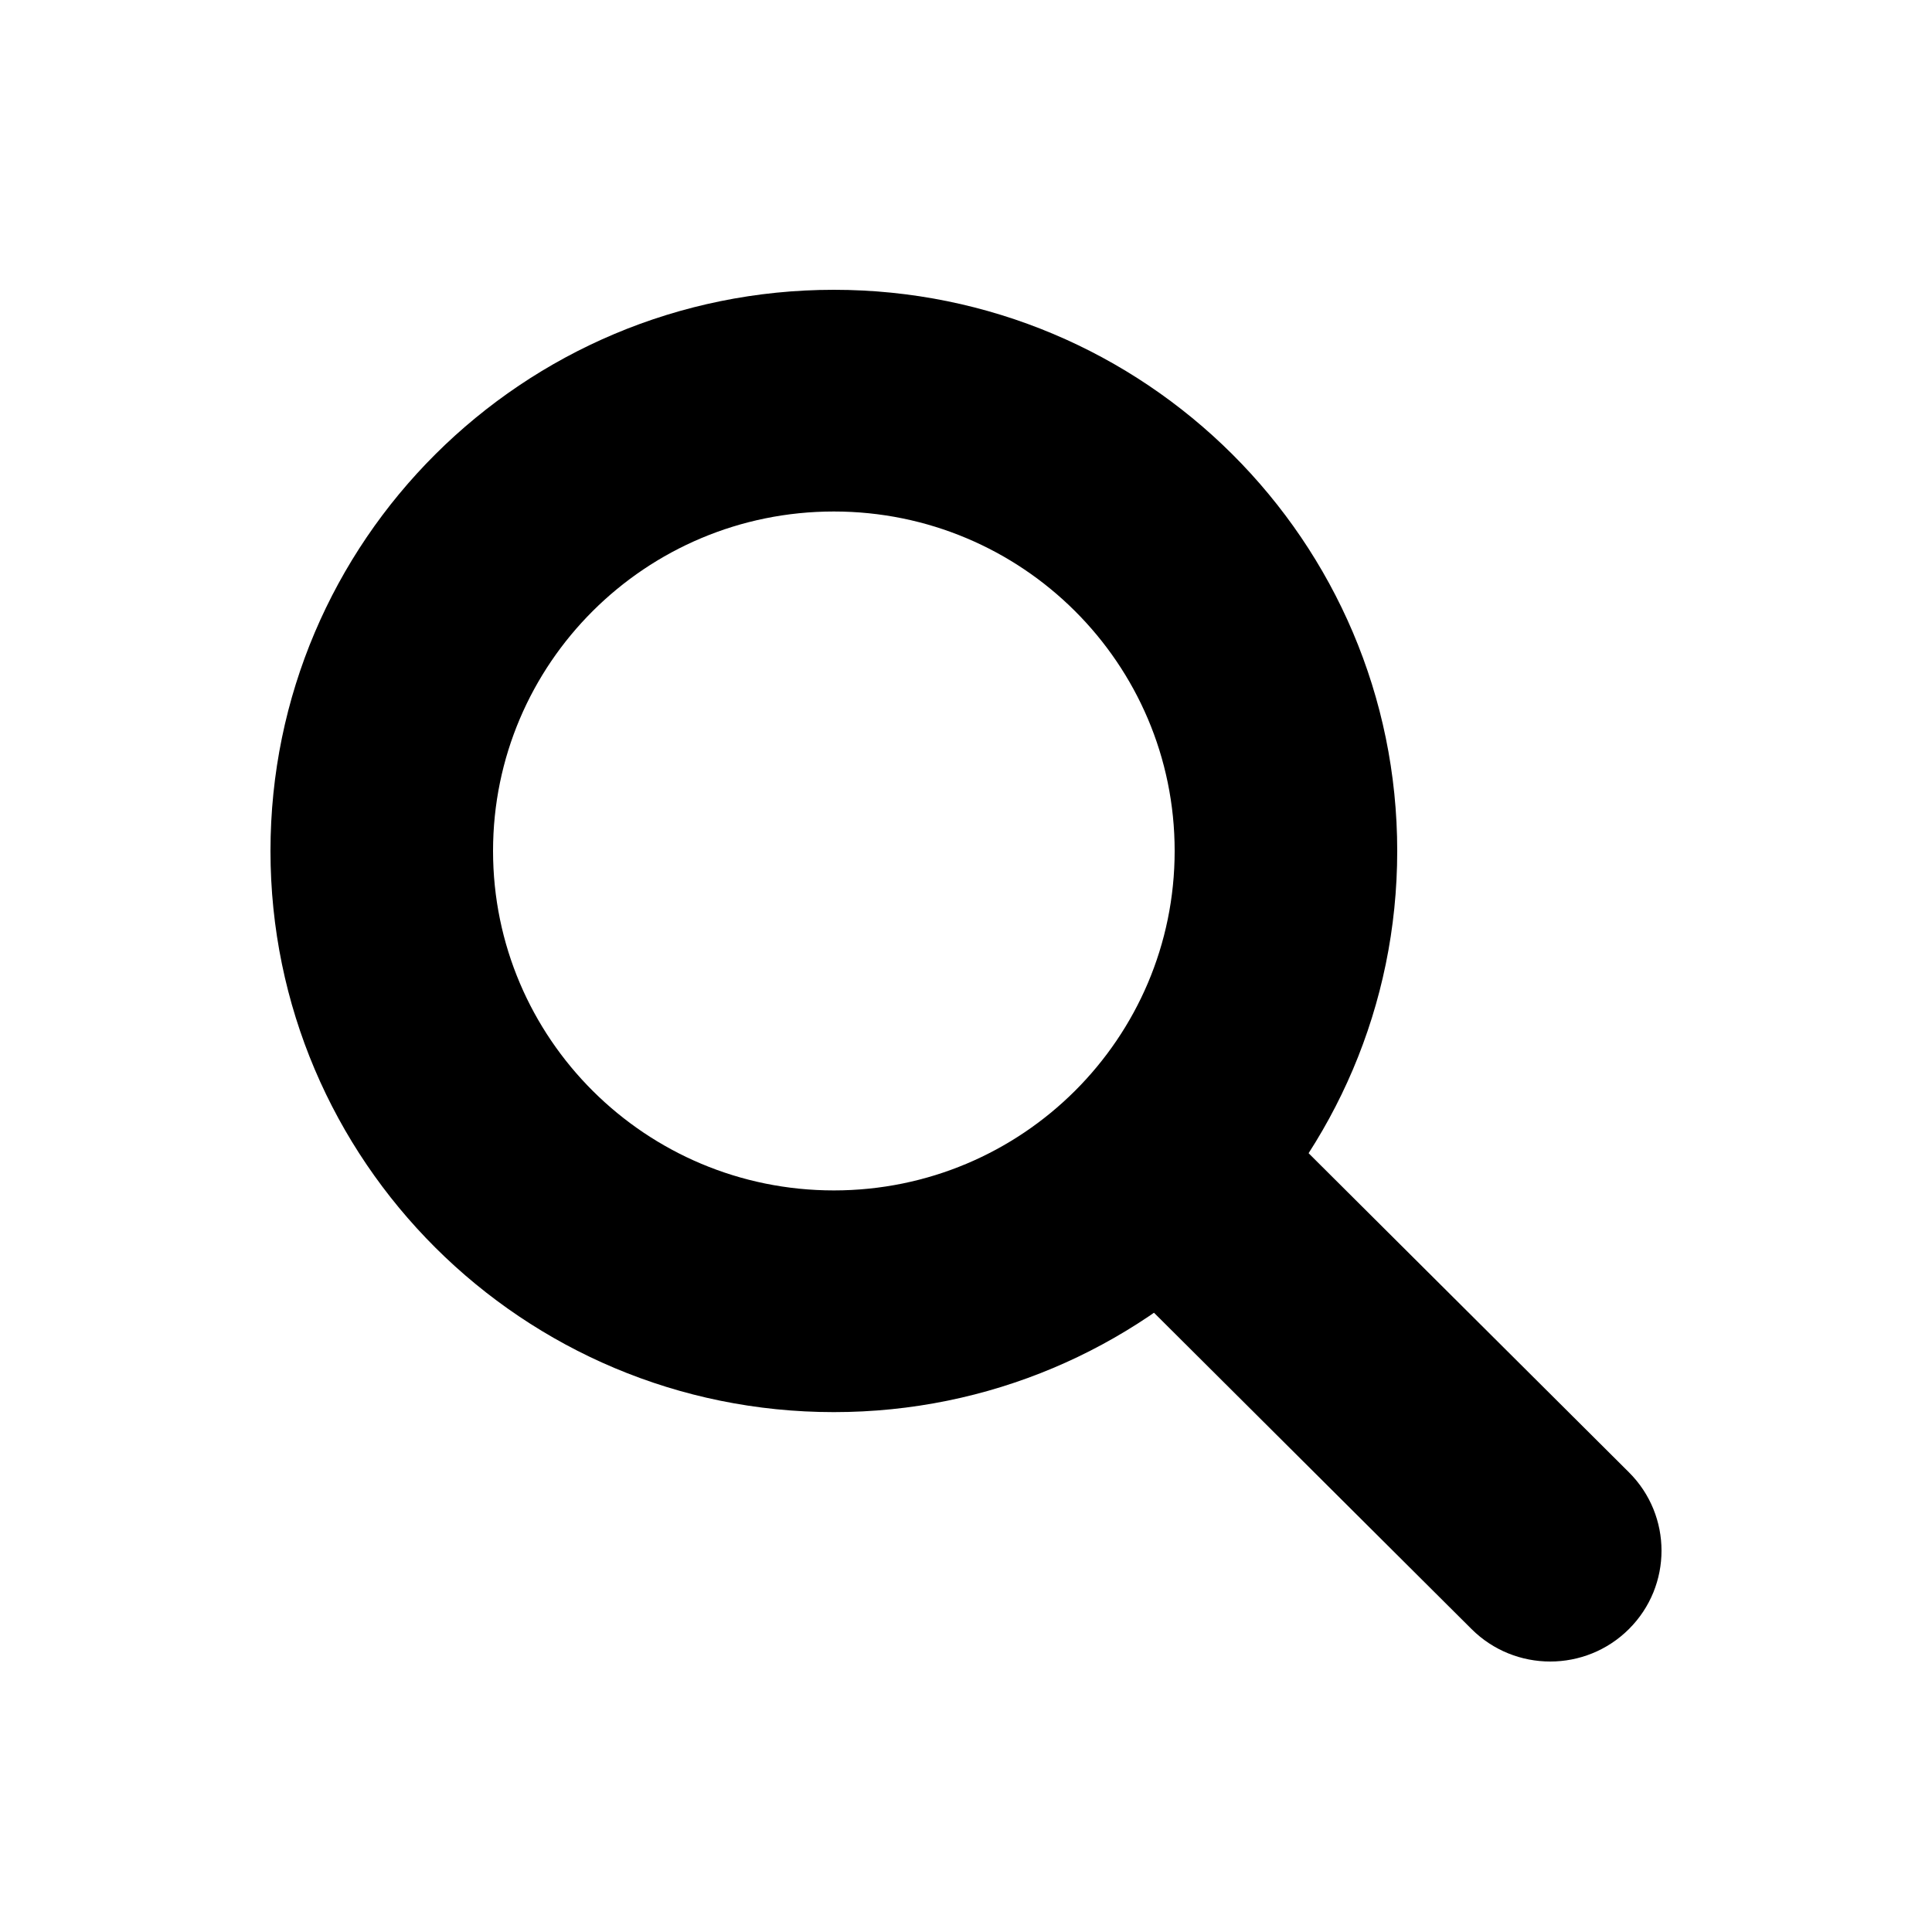
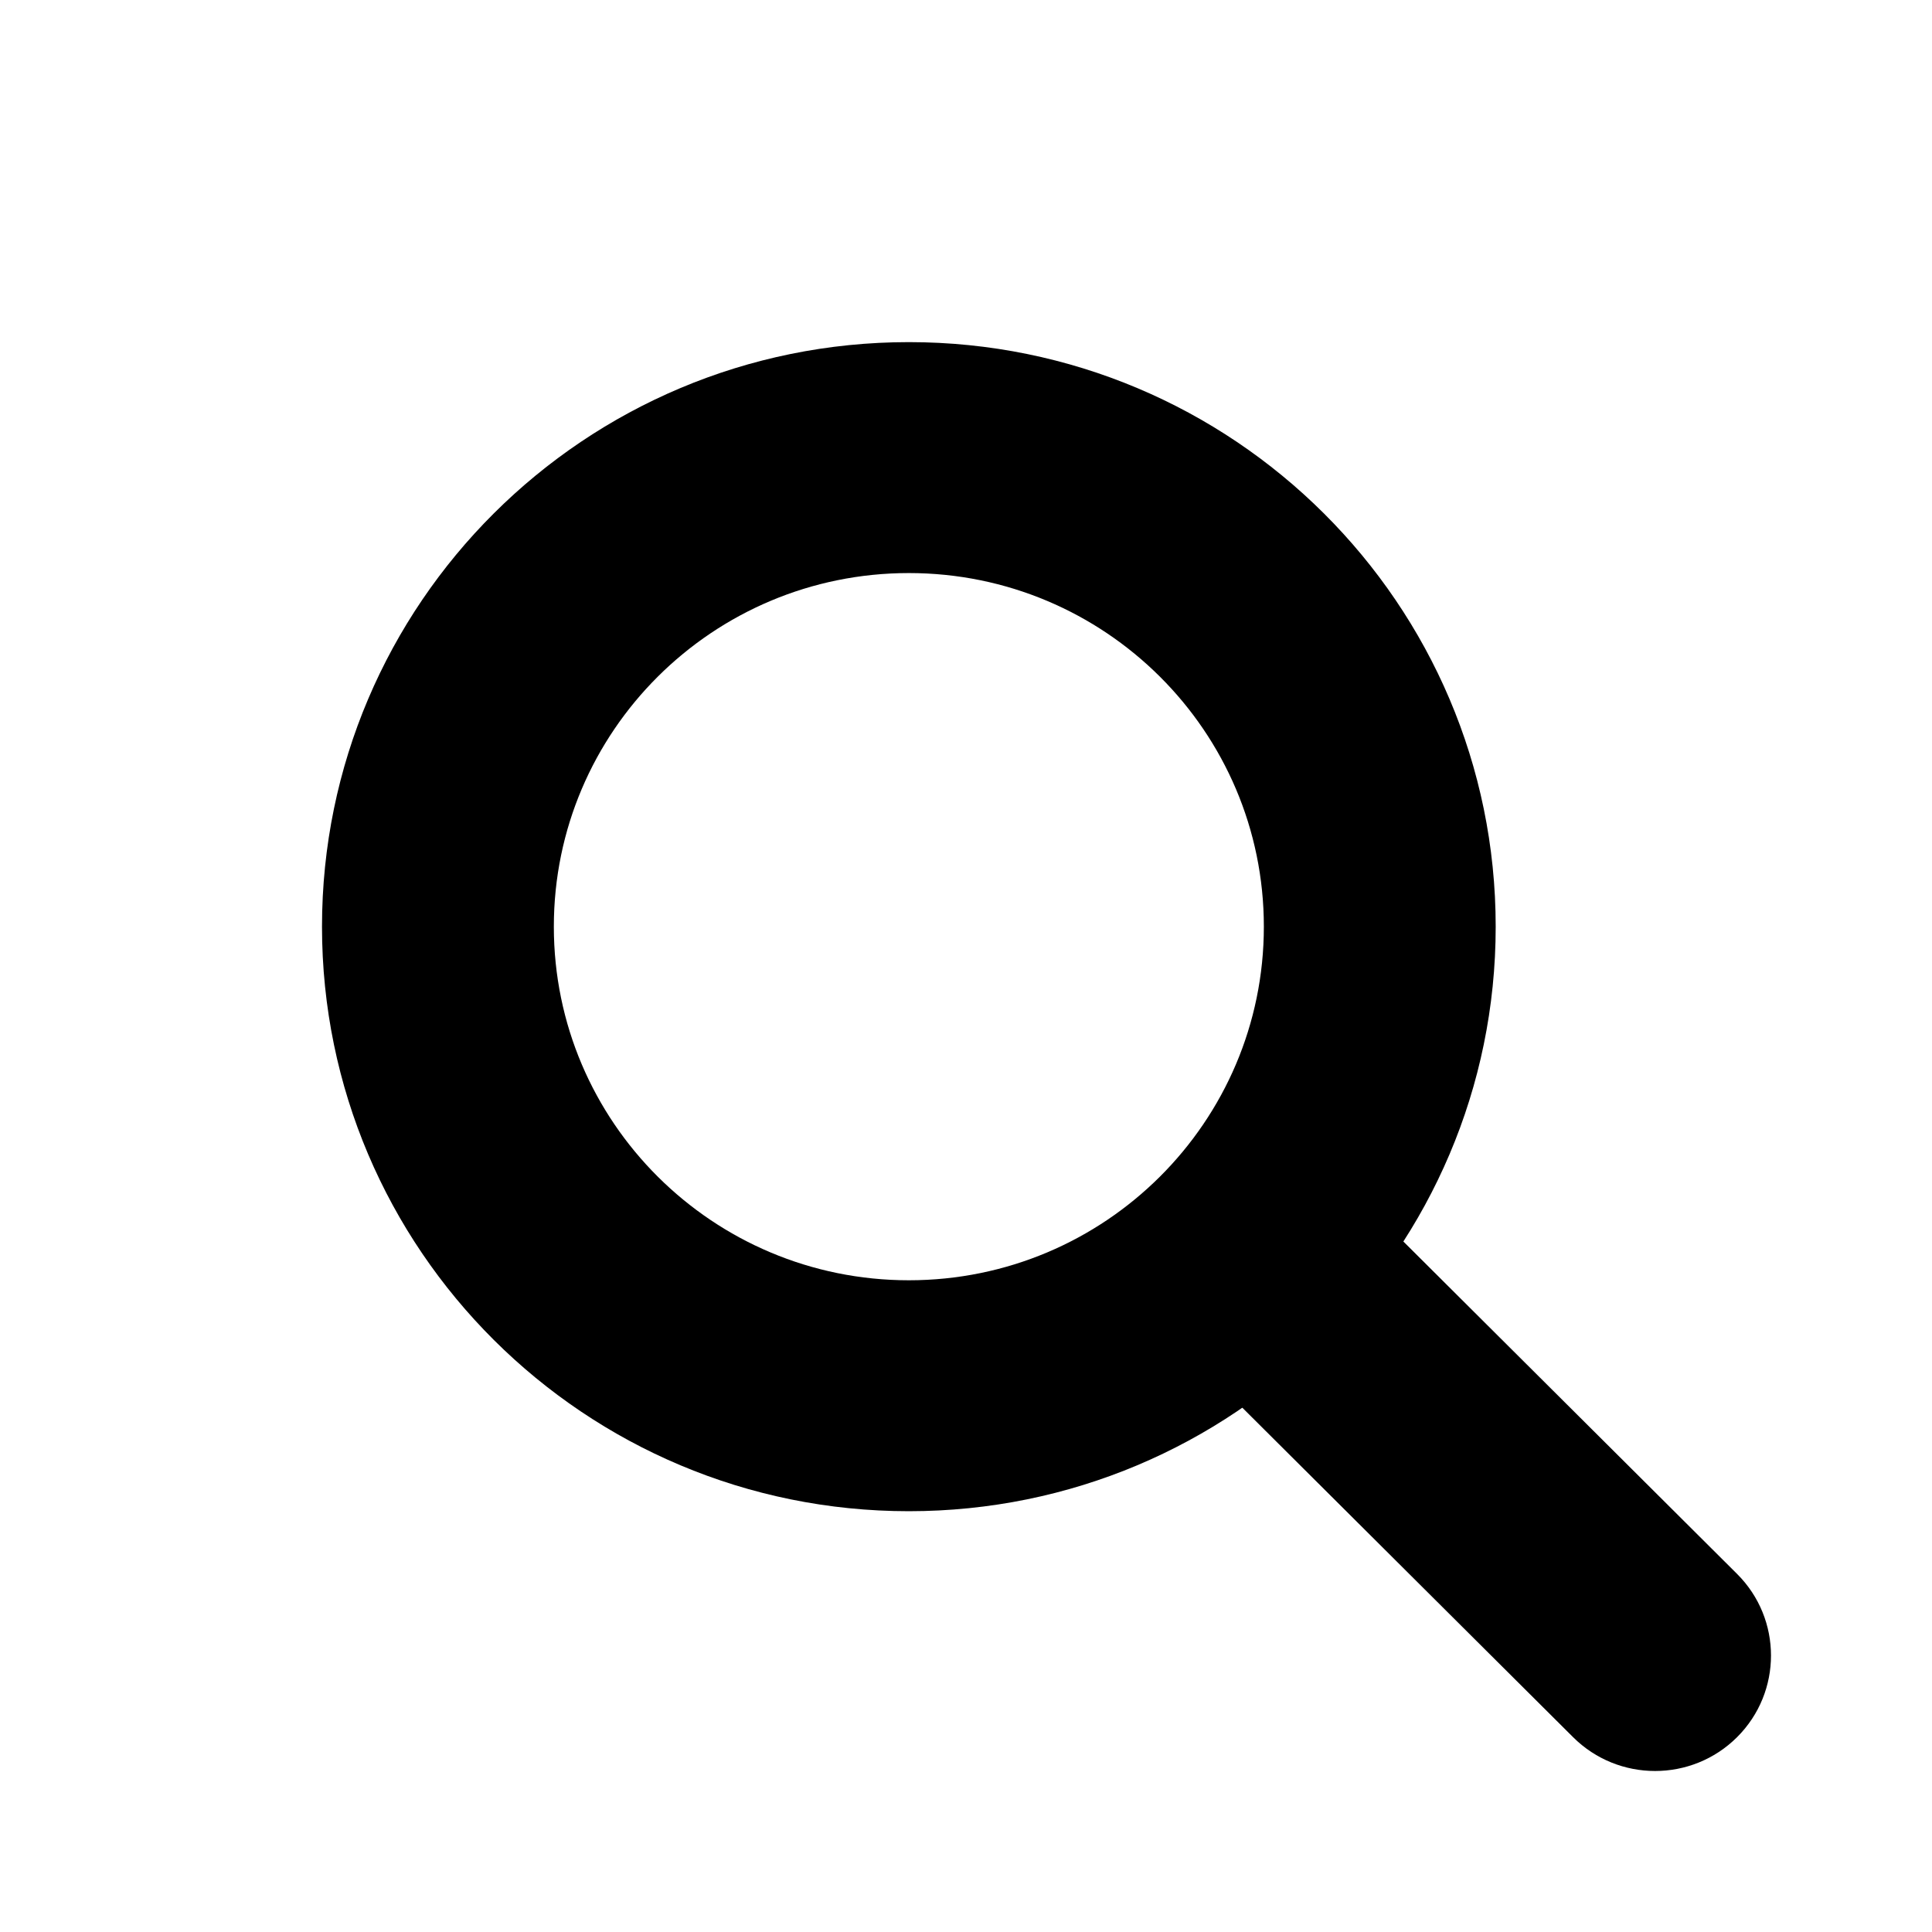
- <svg xmlns="http://www.w3.org/2000/svg" width="100" height="100" viewBox="0 0 100 100" fill="none">
-   <path fill-rule="evenodd" clip-rule="evenodd" d="M43.16 61.616C52.902 61.616 60.8 53.749 60.8 44.045C60.8 34.341 52.902 26.475 43.16 26.475C33.418 26.475 25.52 34.341 25.52 44.045C25.52 53.749 33.418 61.616 43.16 61.616ZM43.16 73.091C59.265 73.091 72.32 60.087 72.32 44.045C72.32 28.004 59.265 15 43.16 15C27.055 15 14 28.004 14 44.045C14 60.087 27.055 73.091 43.16 73.091Z" fill="currentColor" />
-   <path fill-rule="evenodd" clip-rule="evenodd" d="M76.167 84.32L53.847 62.087L61.993 53.973L84.313 76.206C86.562 78.446 86.562 82.079 84.313 84.32C82.064 86.56 78.416 86.56 76.167 84.32Z" fill="currentColor" />
+ <svg xmlns="http://www.w3.org/2000/svg" width="96" height="96" viewBox="0 0 96 96" fill="none">
+   <path fill-rule="evenodd" clip-rule="evenodd" d="M45.16 63.616C54.902 63.616 62.8 55.749 62.8 46.045C62.8 36.341 54.902 28.475 45.16 28.475C35.418 28.475 27.52 36.341 27.52 46.045C27.52 55.749 35.418 63.616 45.16 63.616ZM45.16 75.091C61.265 75.091 74.32 62.087 74.32 46.045C74.32 30.004 61.265 17 45.16 17C29.055 17 16 30.004 16 46.045C16 62.087 29.055 75.091 45.16 75.091Z" fill="currentColor" />
+   <path fill-rule="evenodd" clip-rule="evenodd" d="M78.167 86.32L55.847 64.087L63.993 55.973L86.313 78.206C88.562 80.446 88.562 84.079 86.313 86.32C84.064 88.56 80.416 88.56 78.167 86.32Z" fill="currentColor" />
</svg>
